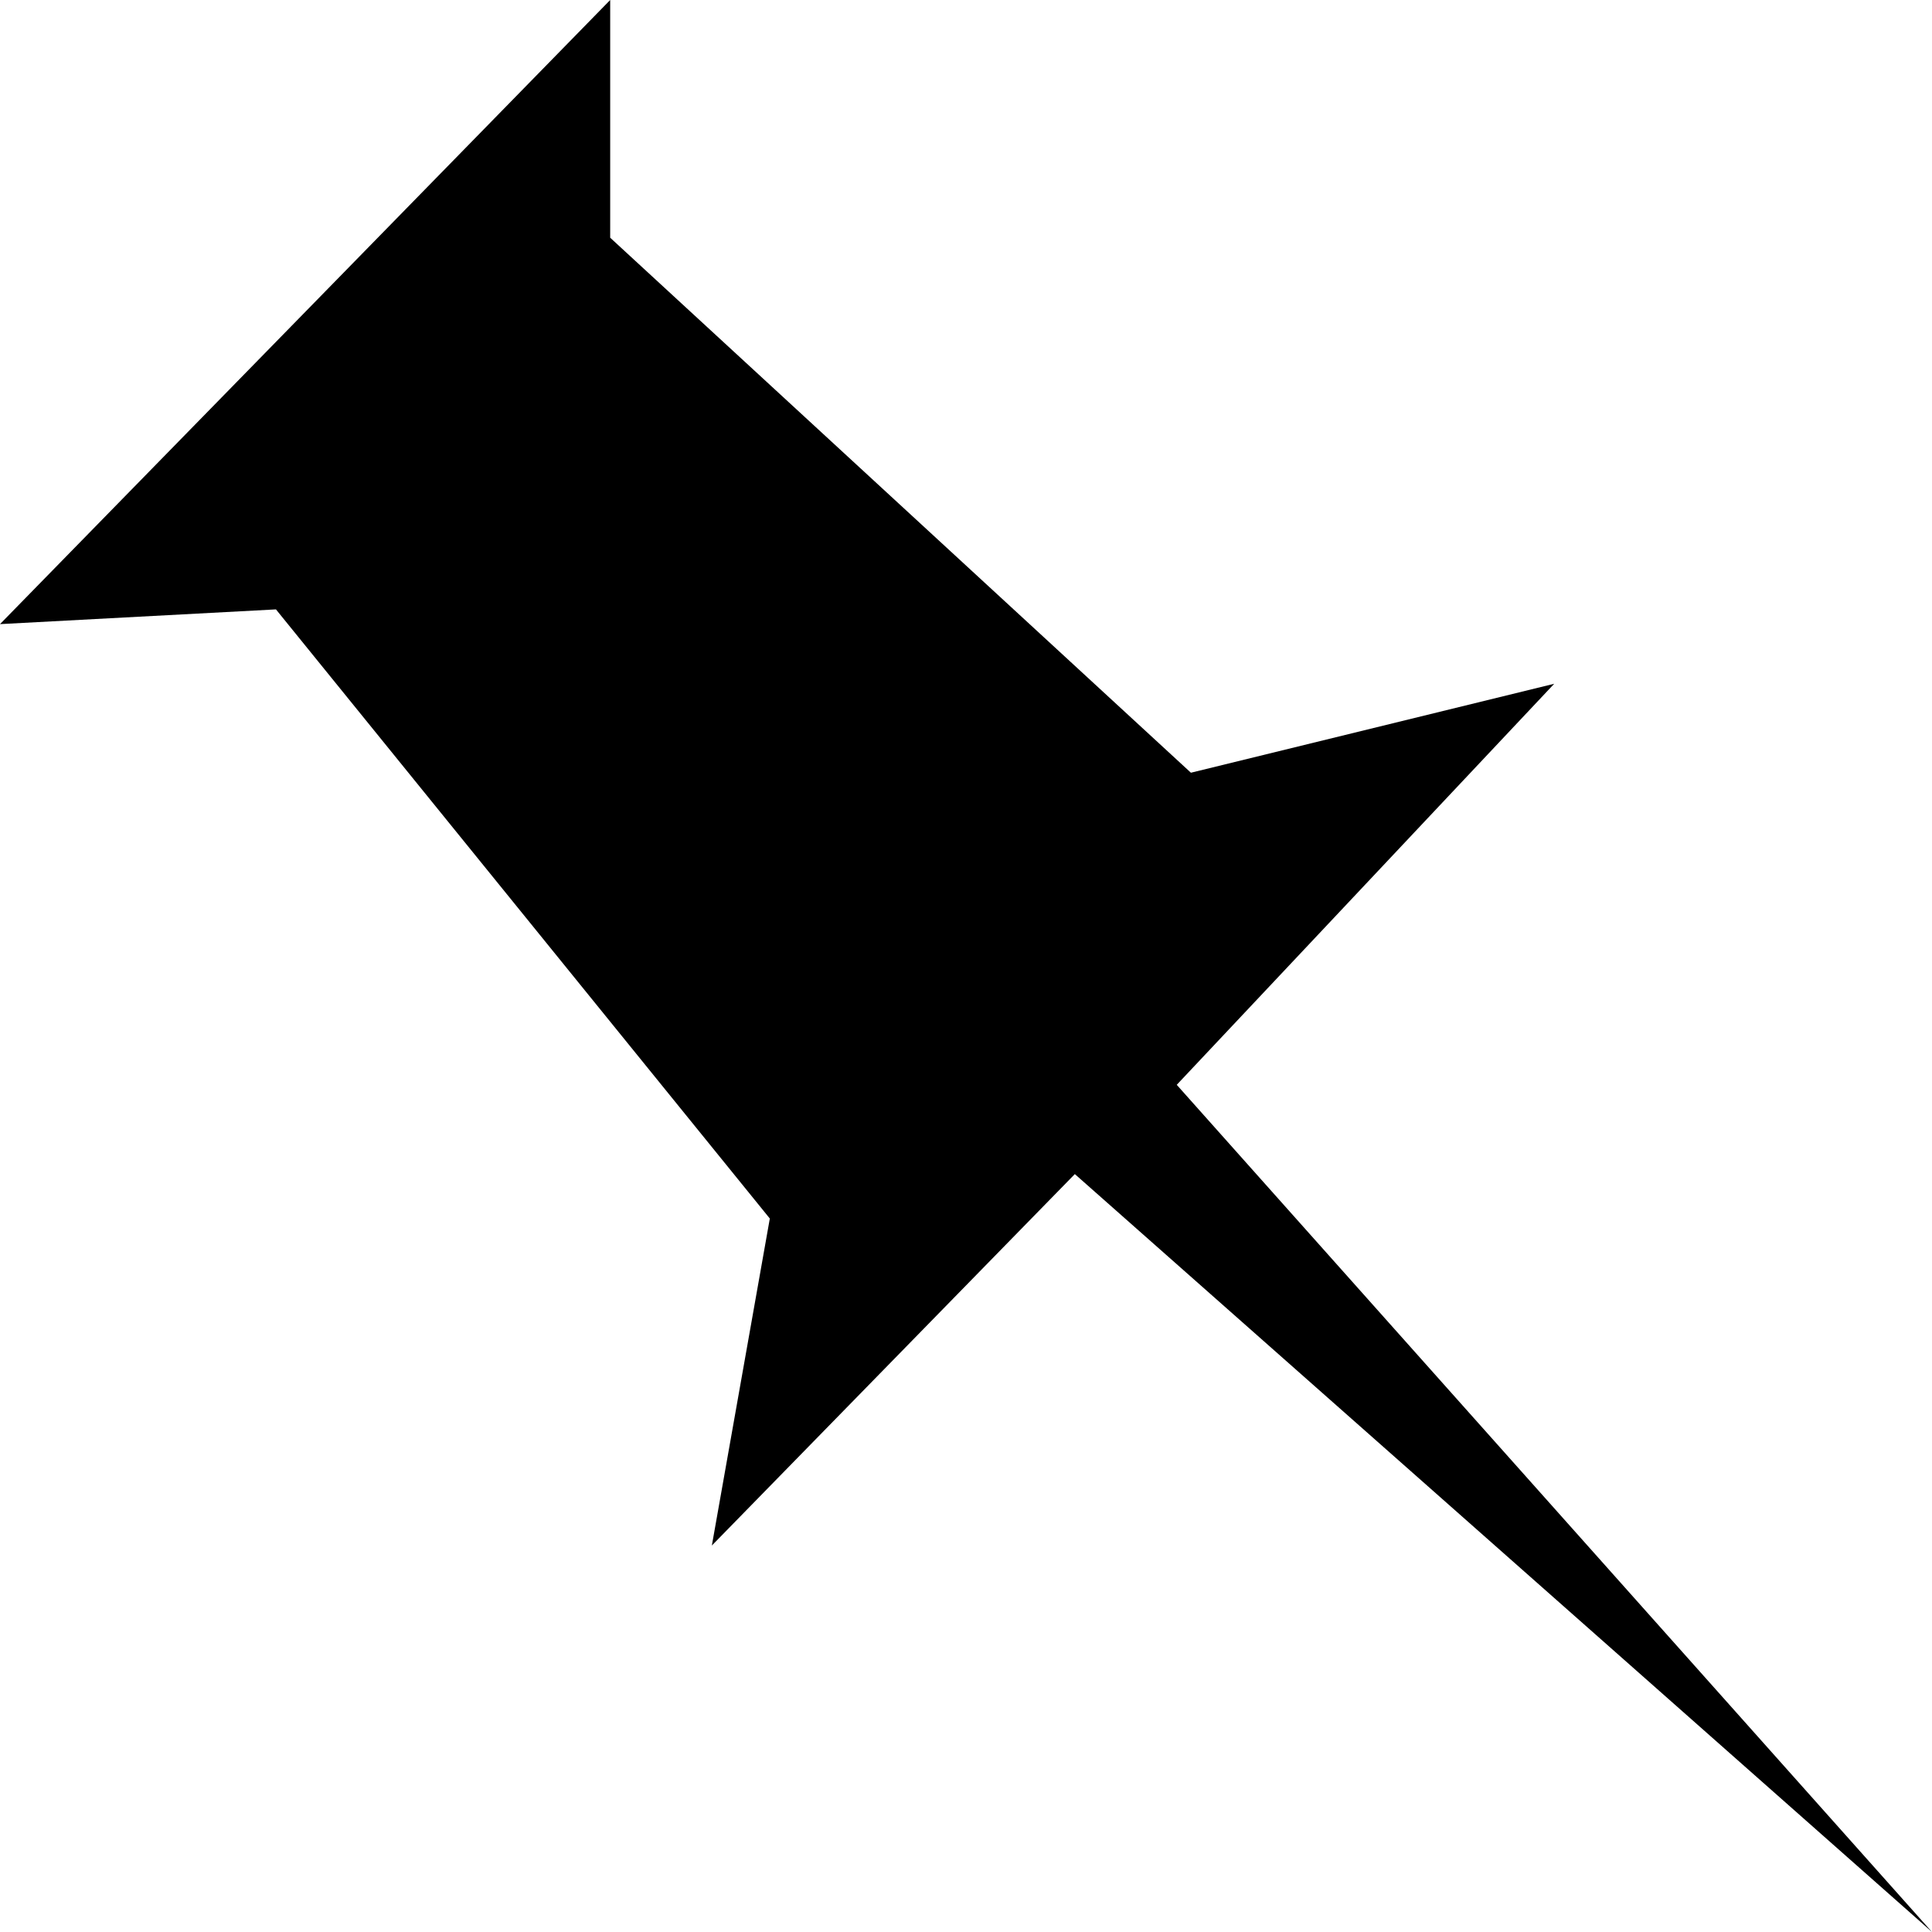
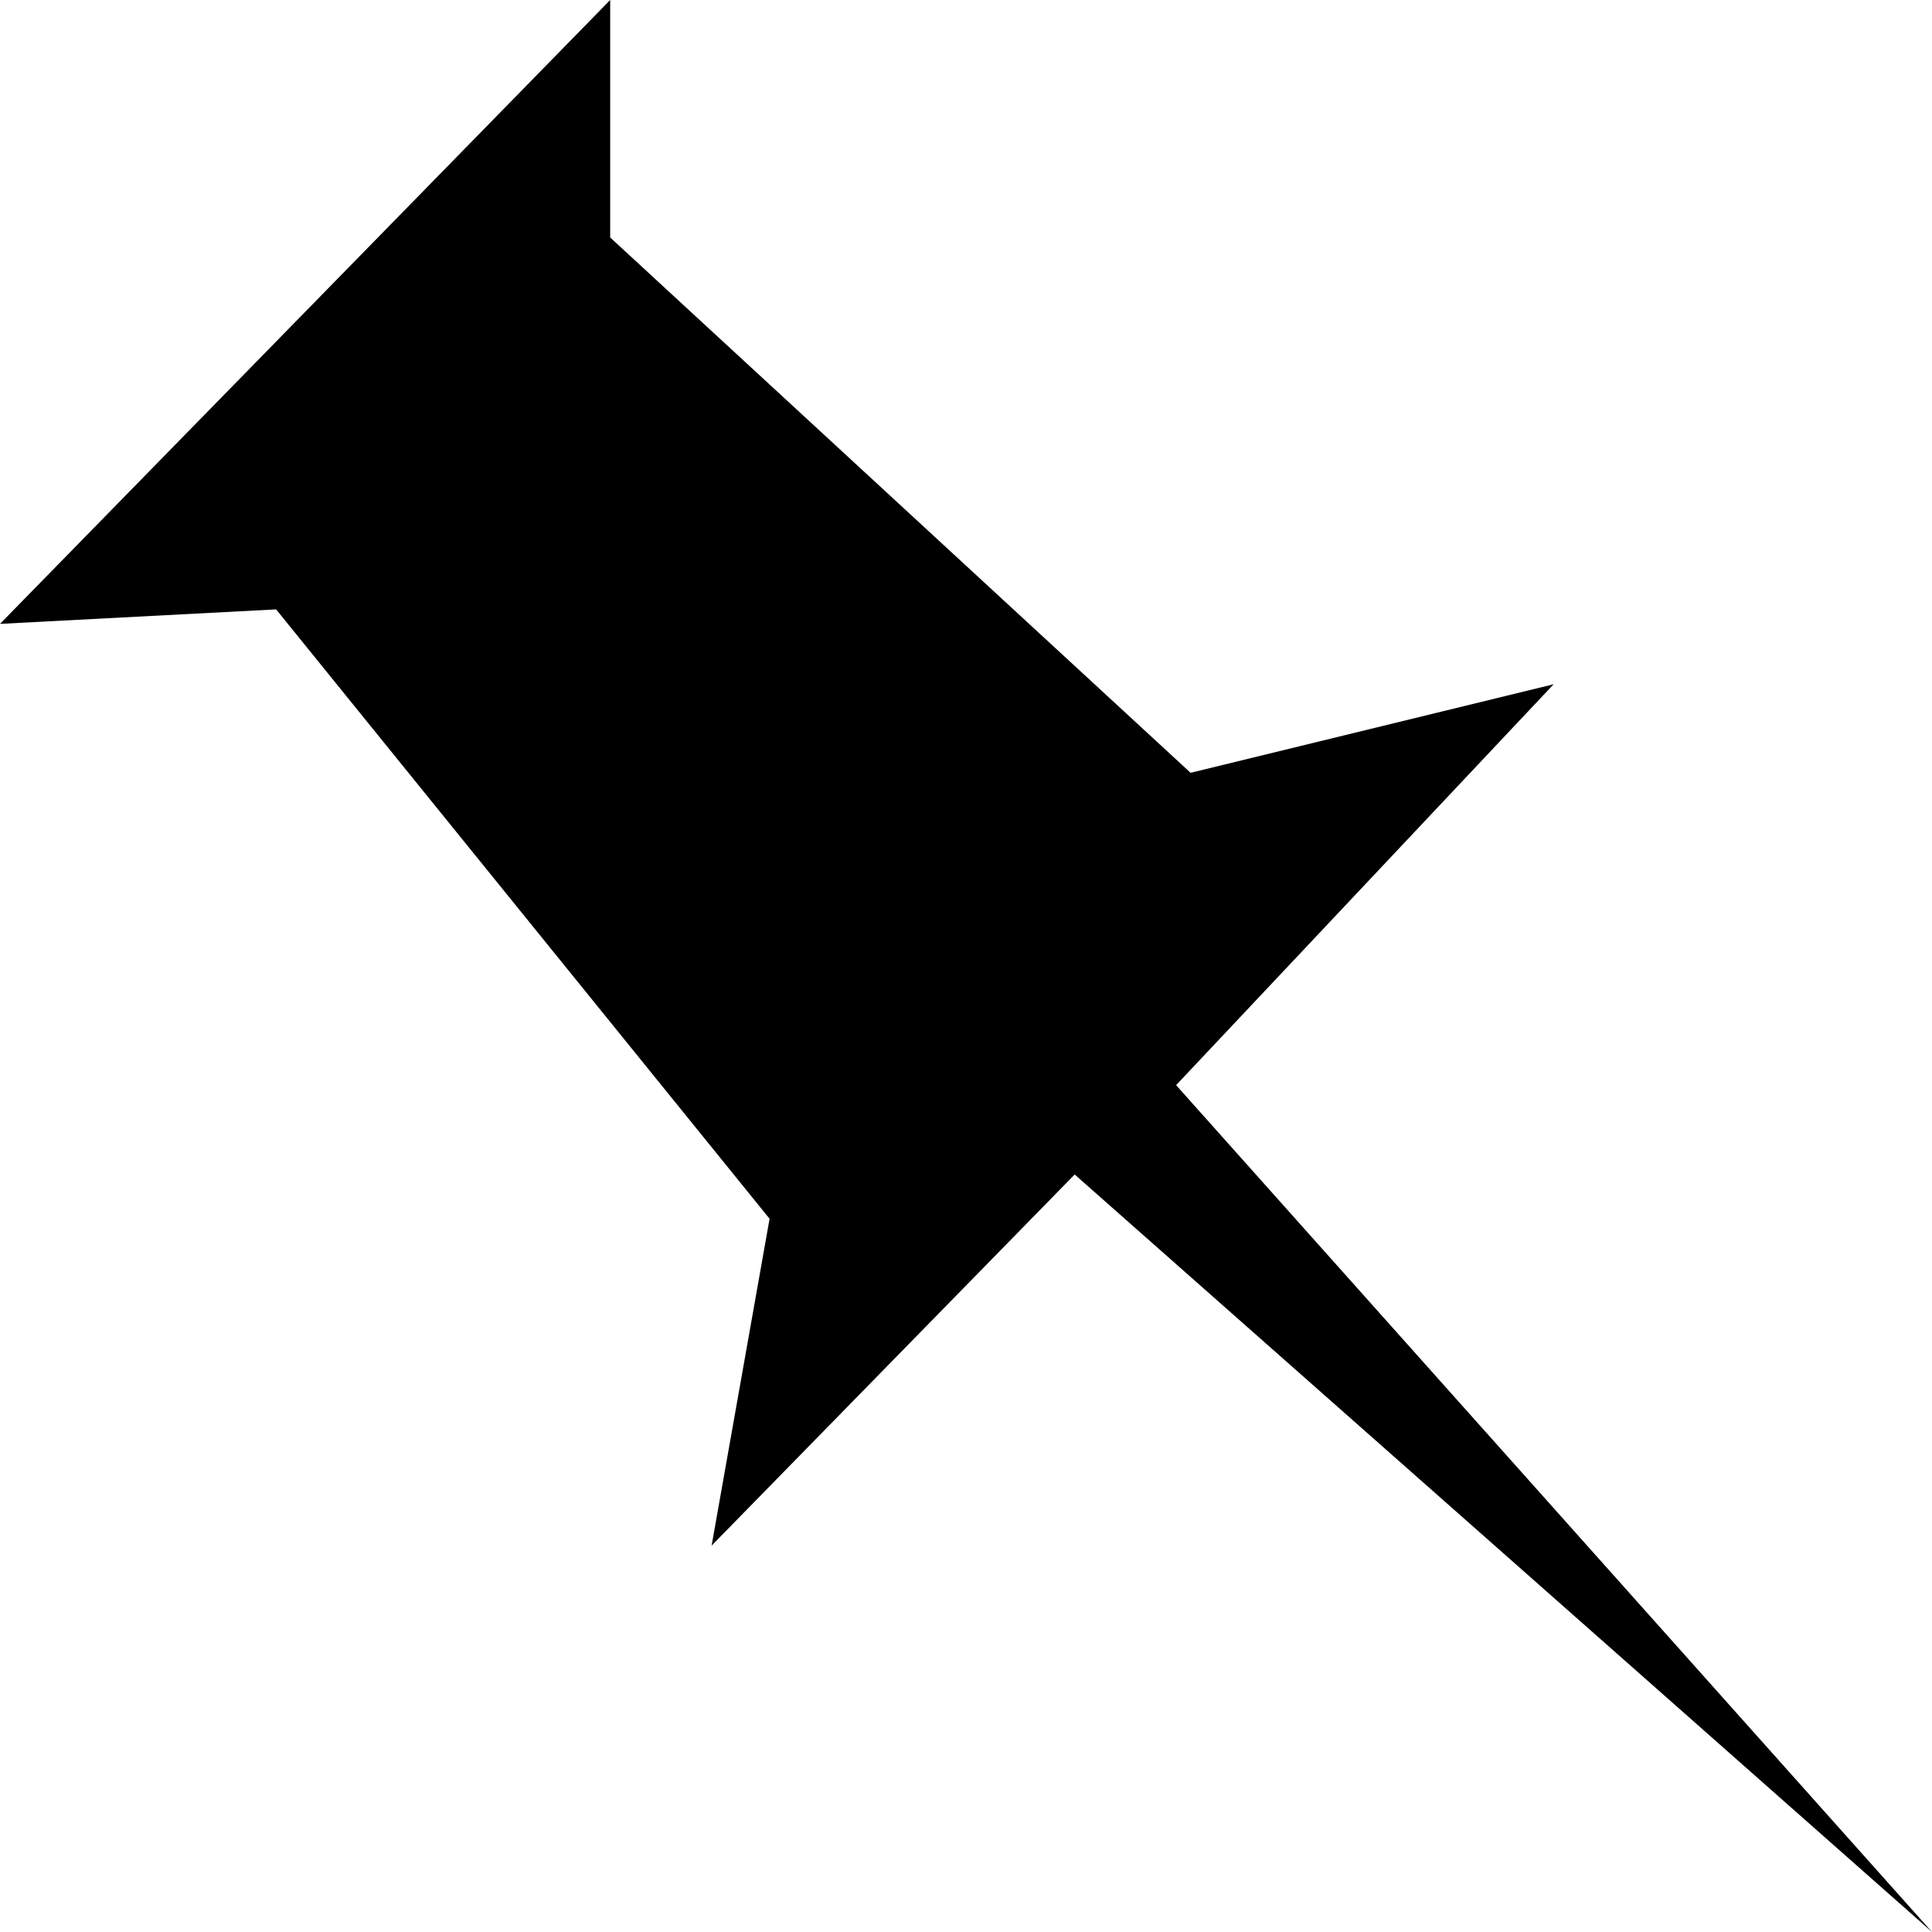
<svg xmlns="http://www.w3.org/2000/svg" viewBox="0 0 24 24" fill="currentColor" stroke="none">
-   <path d="M13.352 14.585l-4.509 4.614.72-4.062L3.428 7.57 0 7.753 7.58 0v2.953l7.214 6.646 4.513-1.105-4.689 4.982L24 24l-10.648-9.415z" />
+   <path d="M13.35 14.59l-4.51 4.61 0.72-4.06L3.43 7.57 0 7.75 7.58 0v2.95l7.21 6.65 4.51-1.1-4.69 4.98L24 24l-10.65-9.41z" />
</svg>
